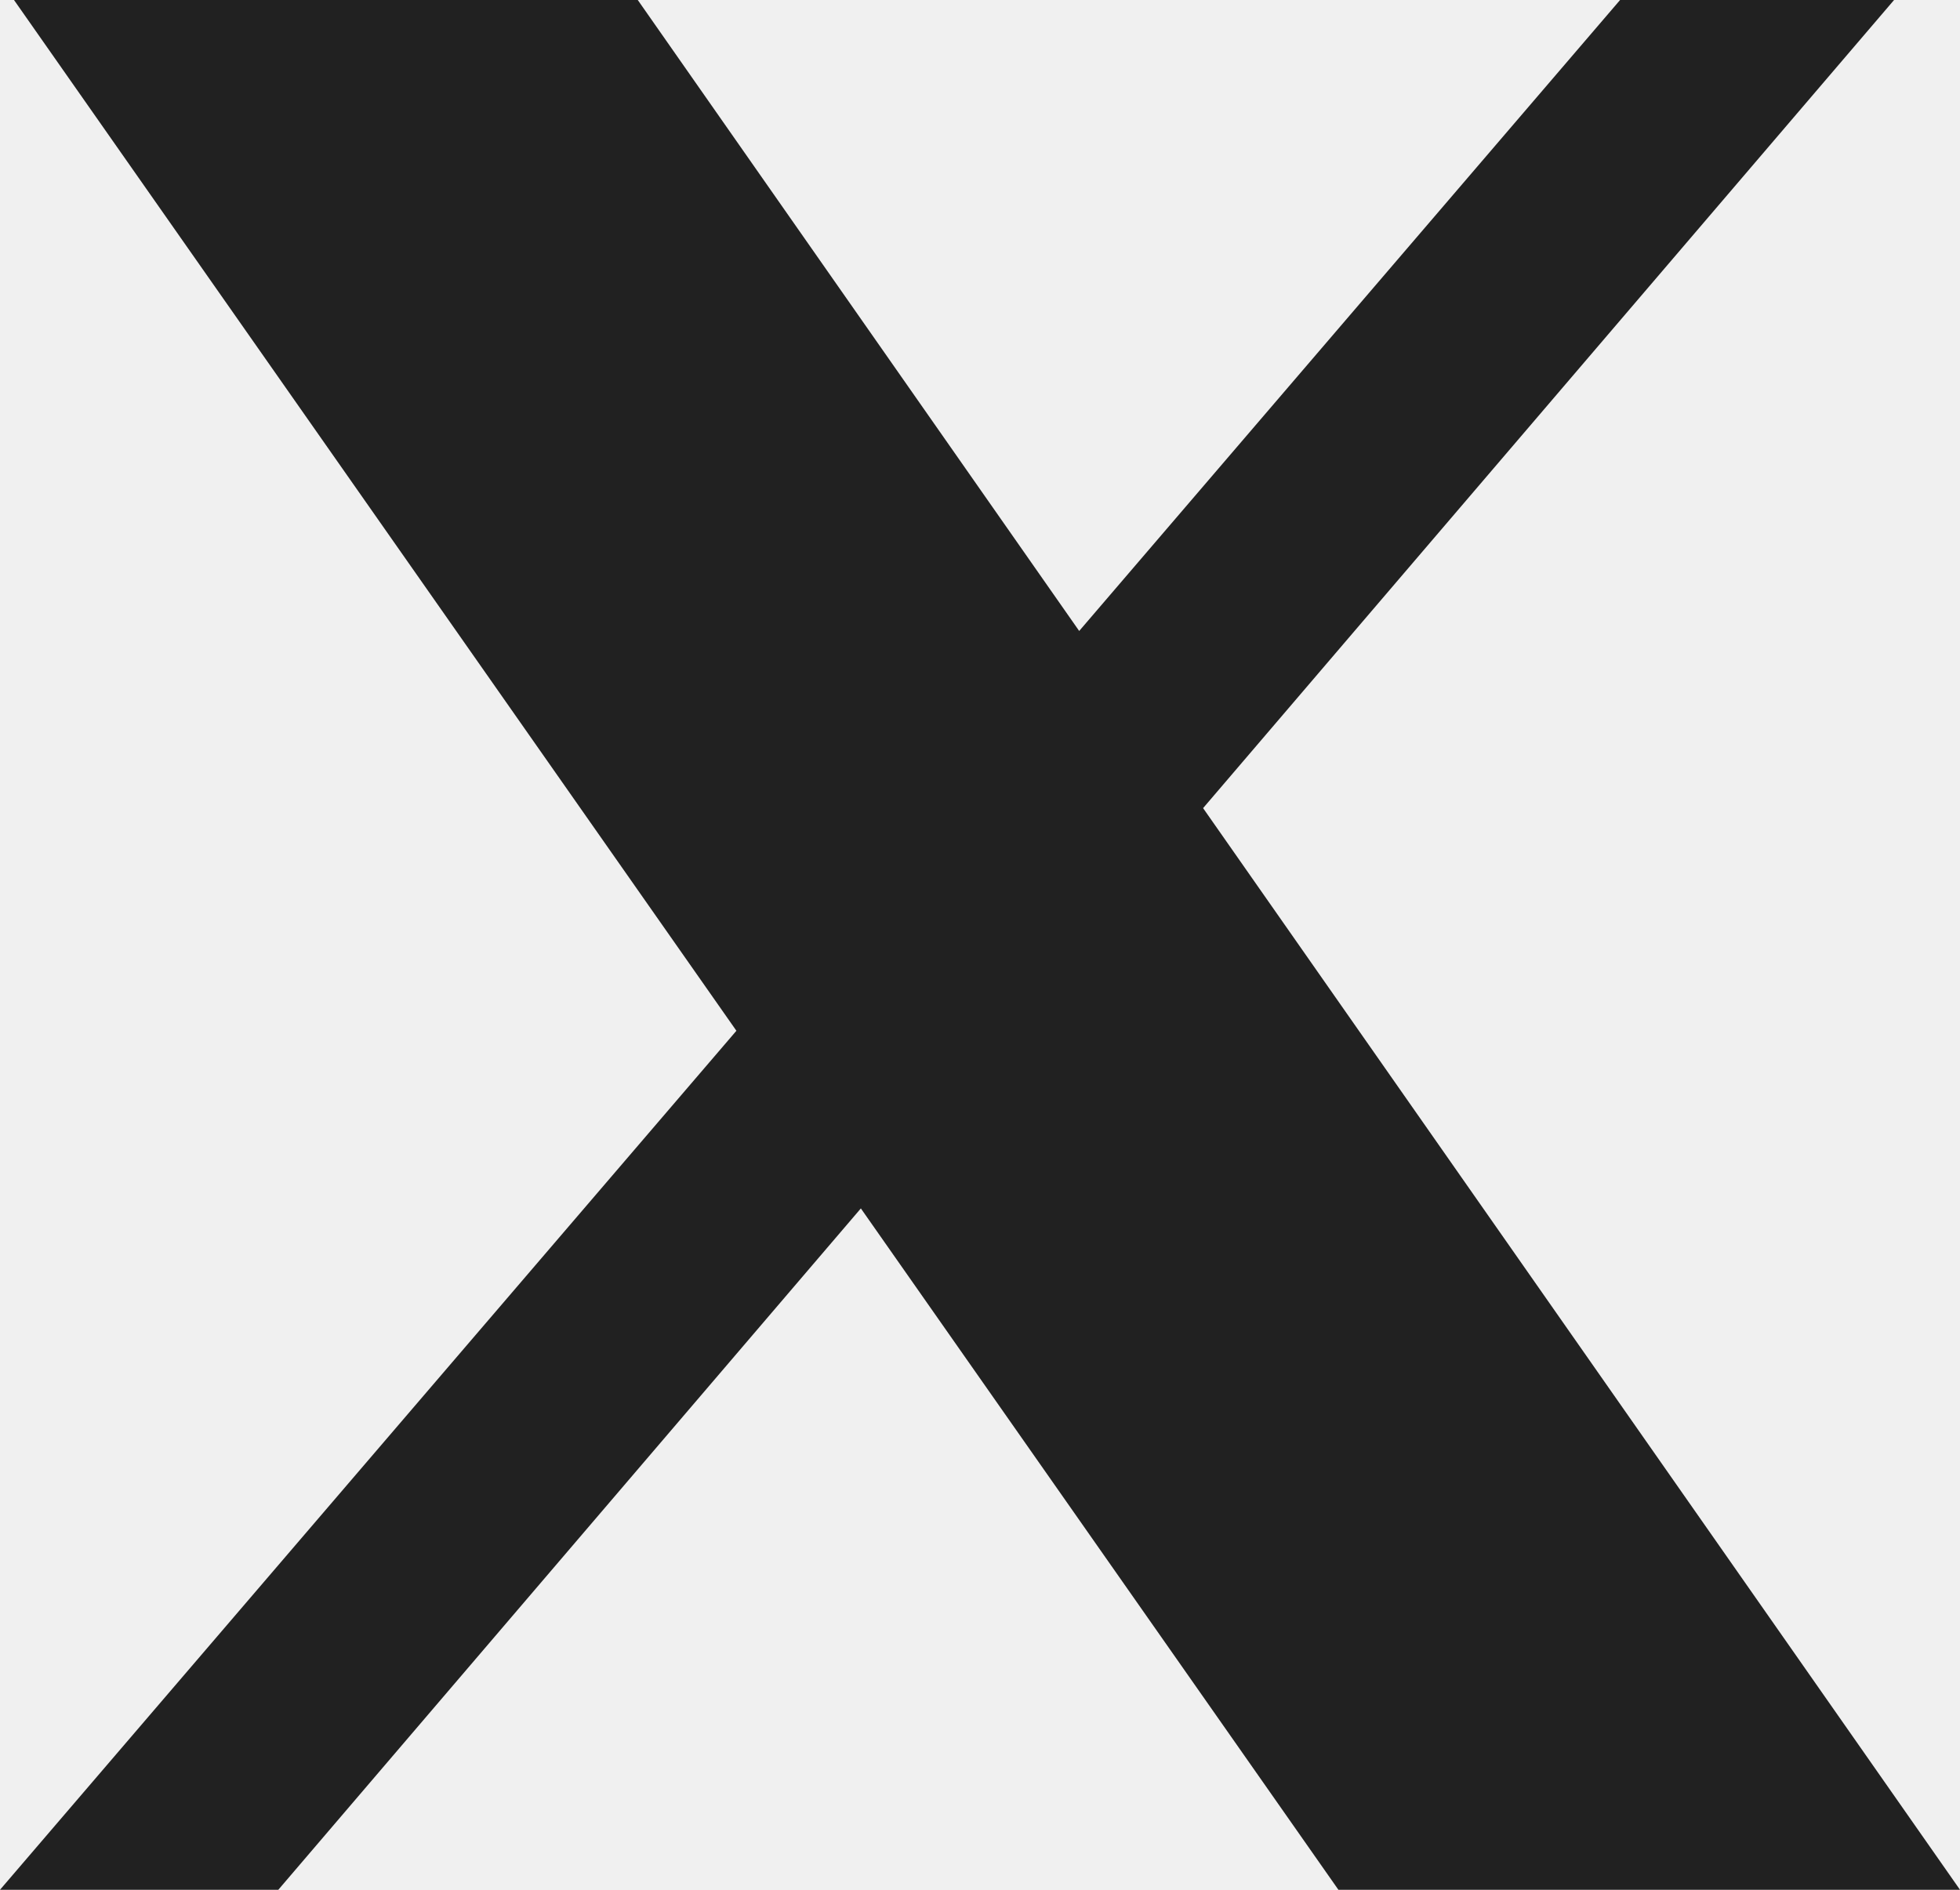
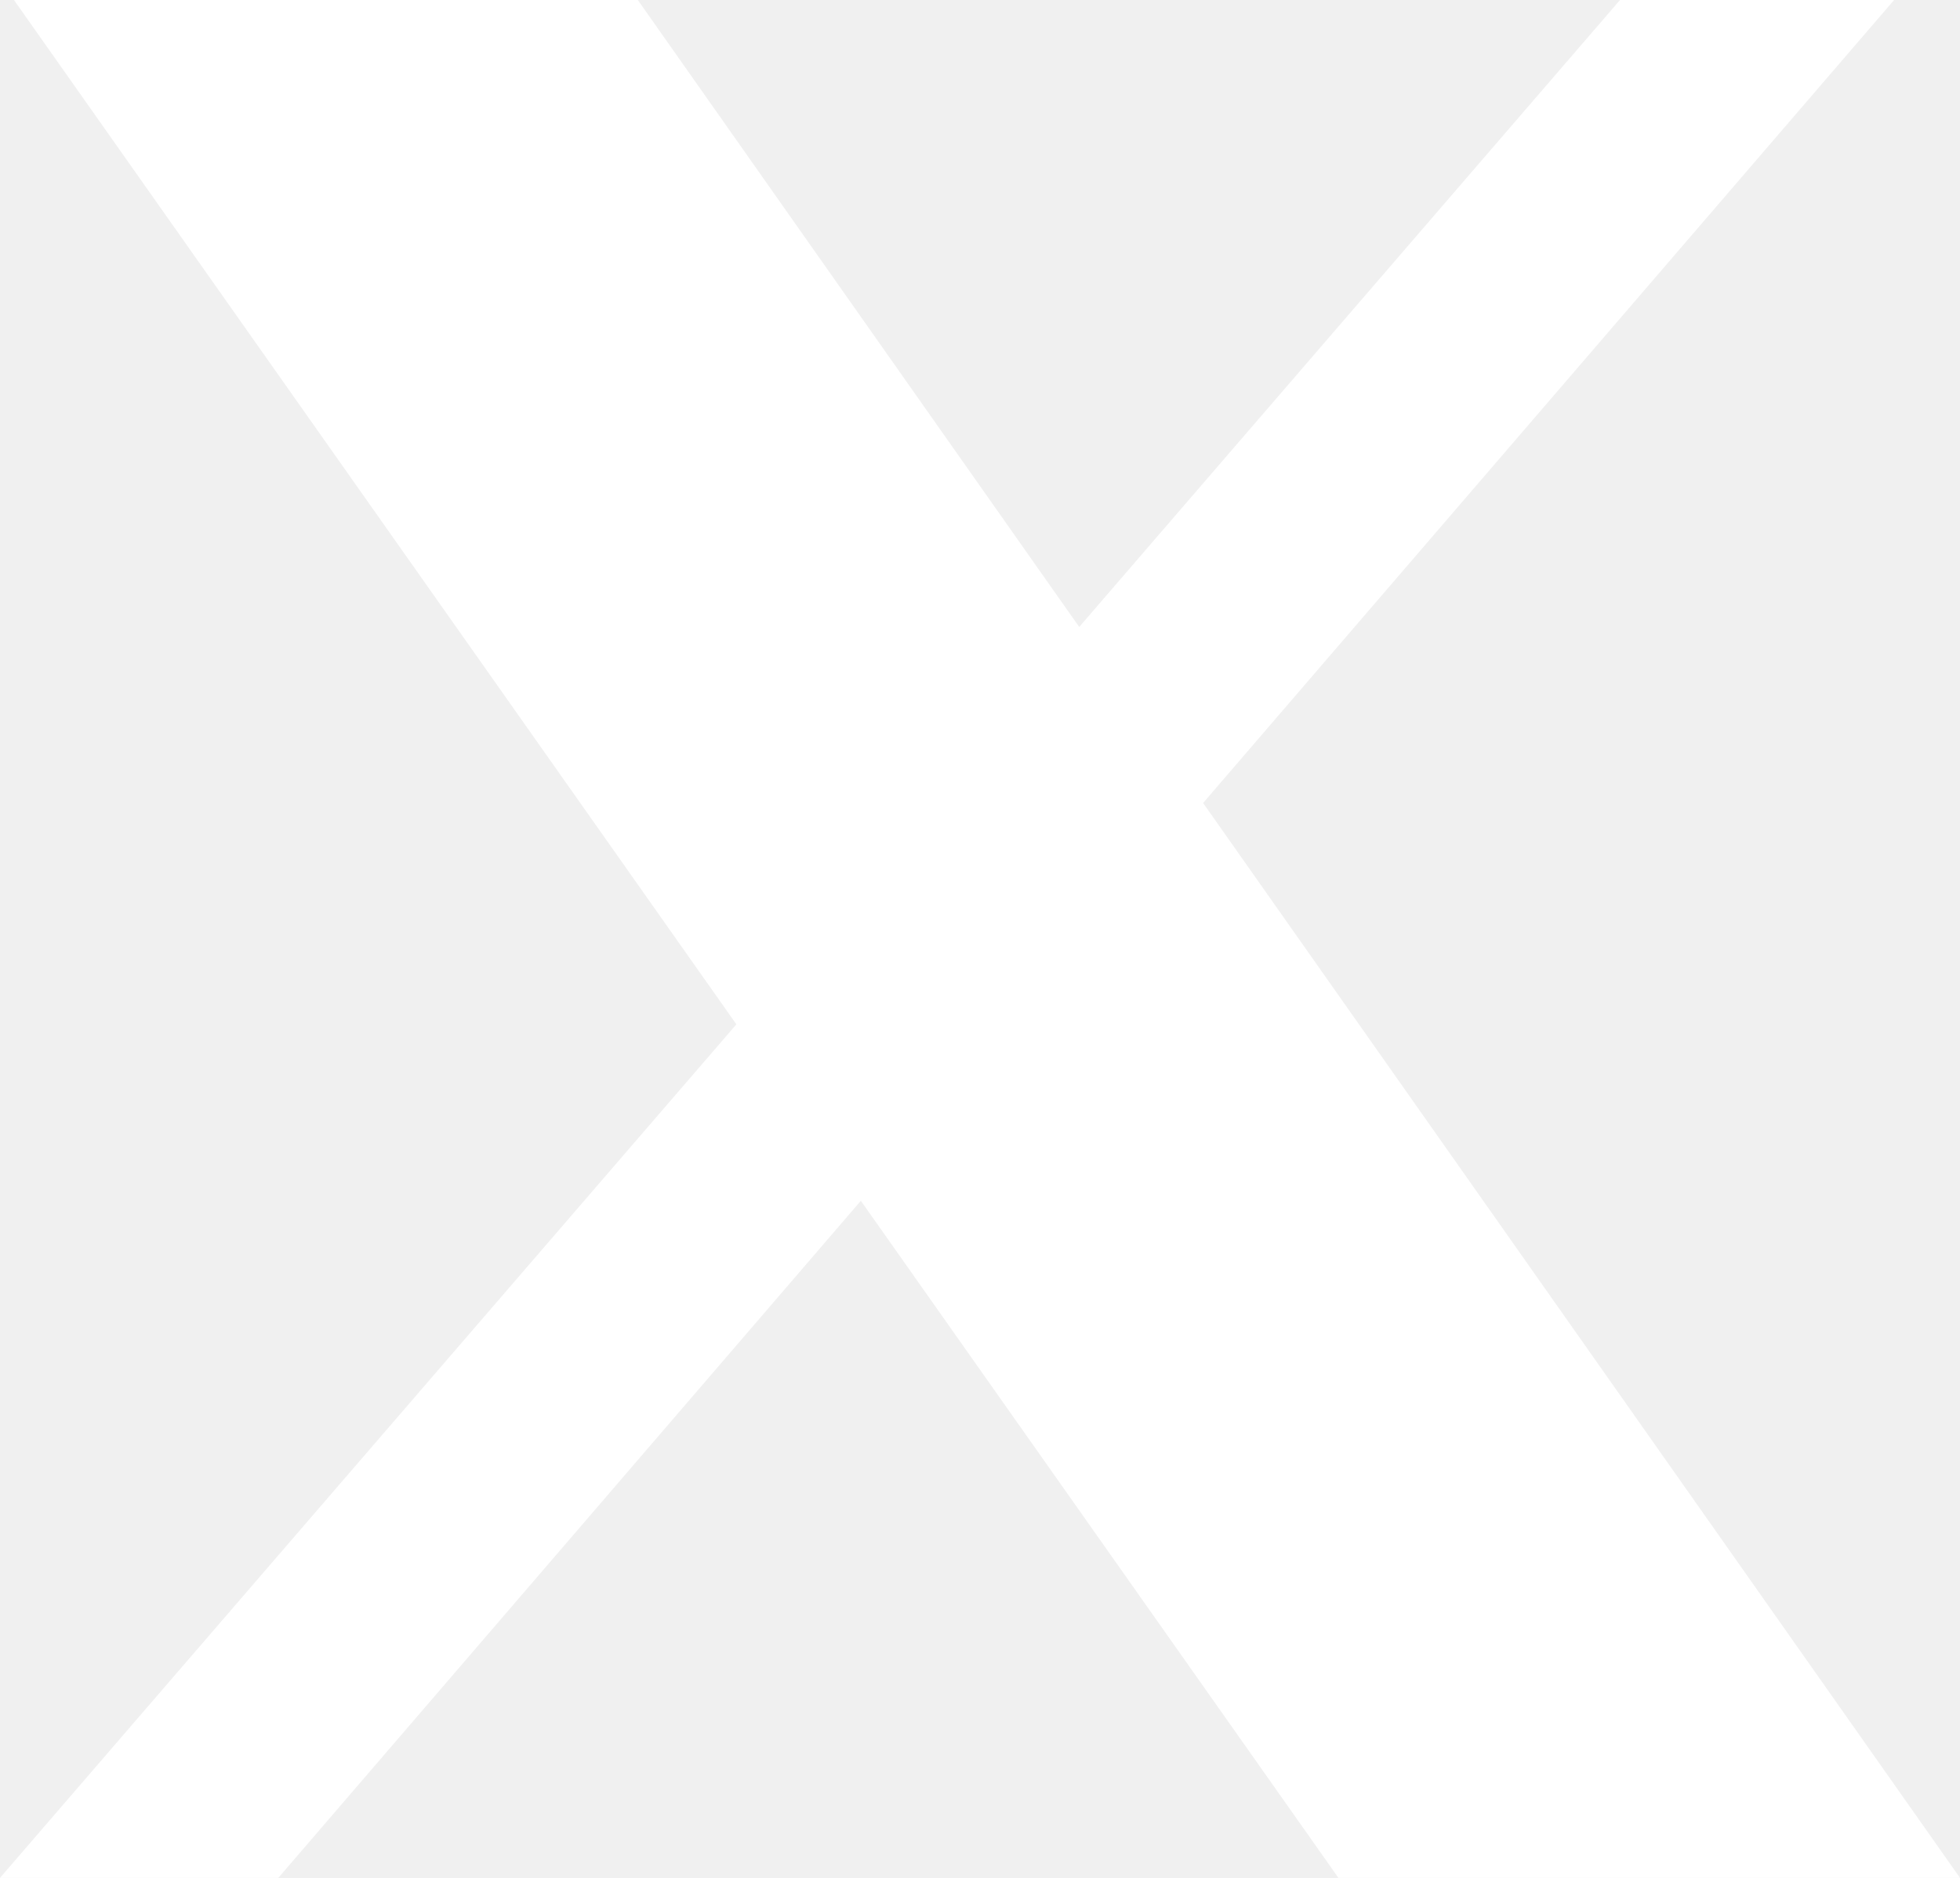
- <svg xmlns="http://www.w3.org/2000/svg" width="28" height="27" viewBox="0 0 28 27" fill="none">
-   <path d="M0.2 0L10.52 14.727L0 27H3.976L12.298 17.265L19.12 27H28L17.187 11.546L27.058 0H23.144L15.417 9.015L9.111 0H0.2Z" fill="#212121" />
+ <svg xmlns="http://www.w3.org/2000/svg" width="24" height="23" viewBox="0 0 24 23" fill="none">
+   <path d="M0.171 0L9.017 12.546L0 23H3.408L10.541 14.707L16.389 23H24L14.732 9.835L23.193 0H19.837L13.215 7.679L7.81 0H0.171Z" fill="white" />
</svg>
